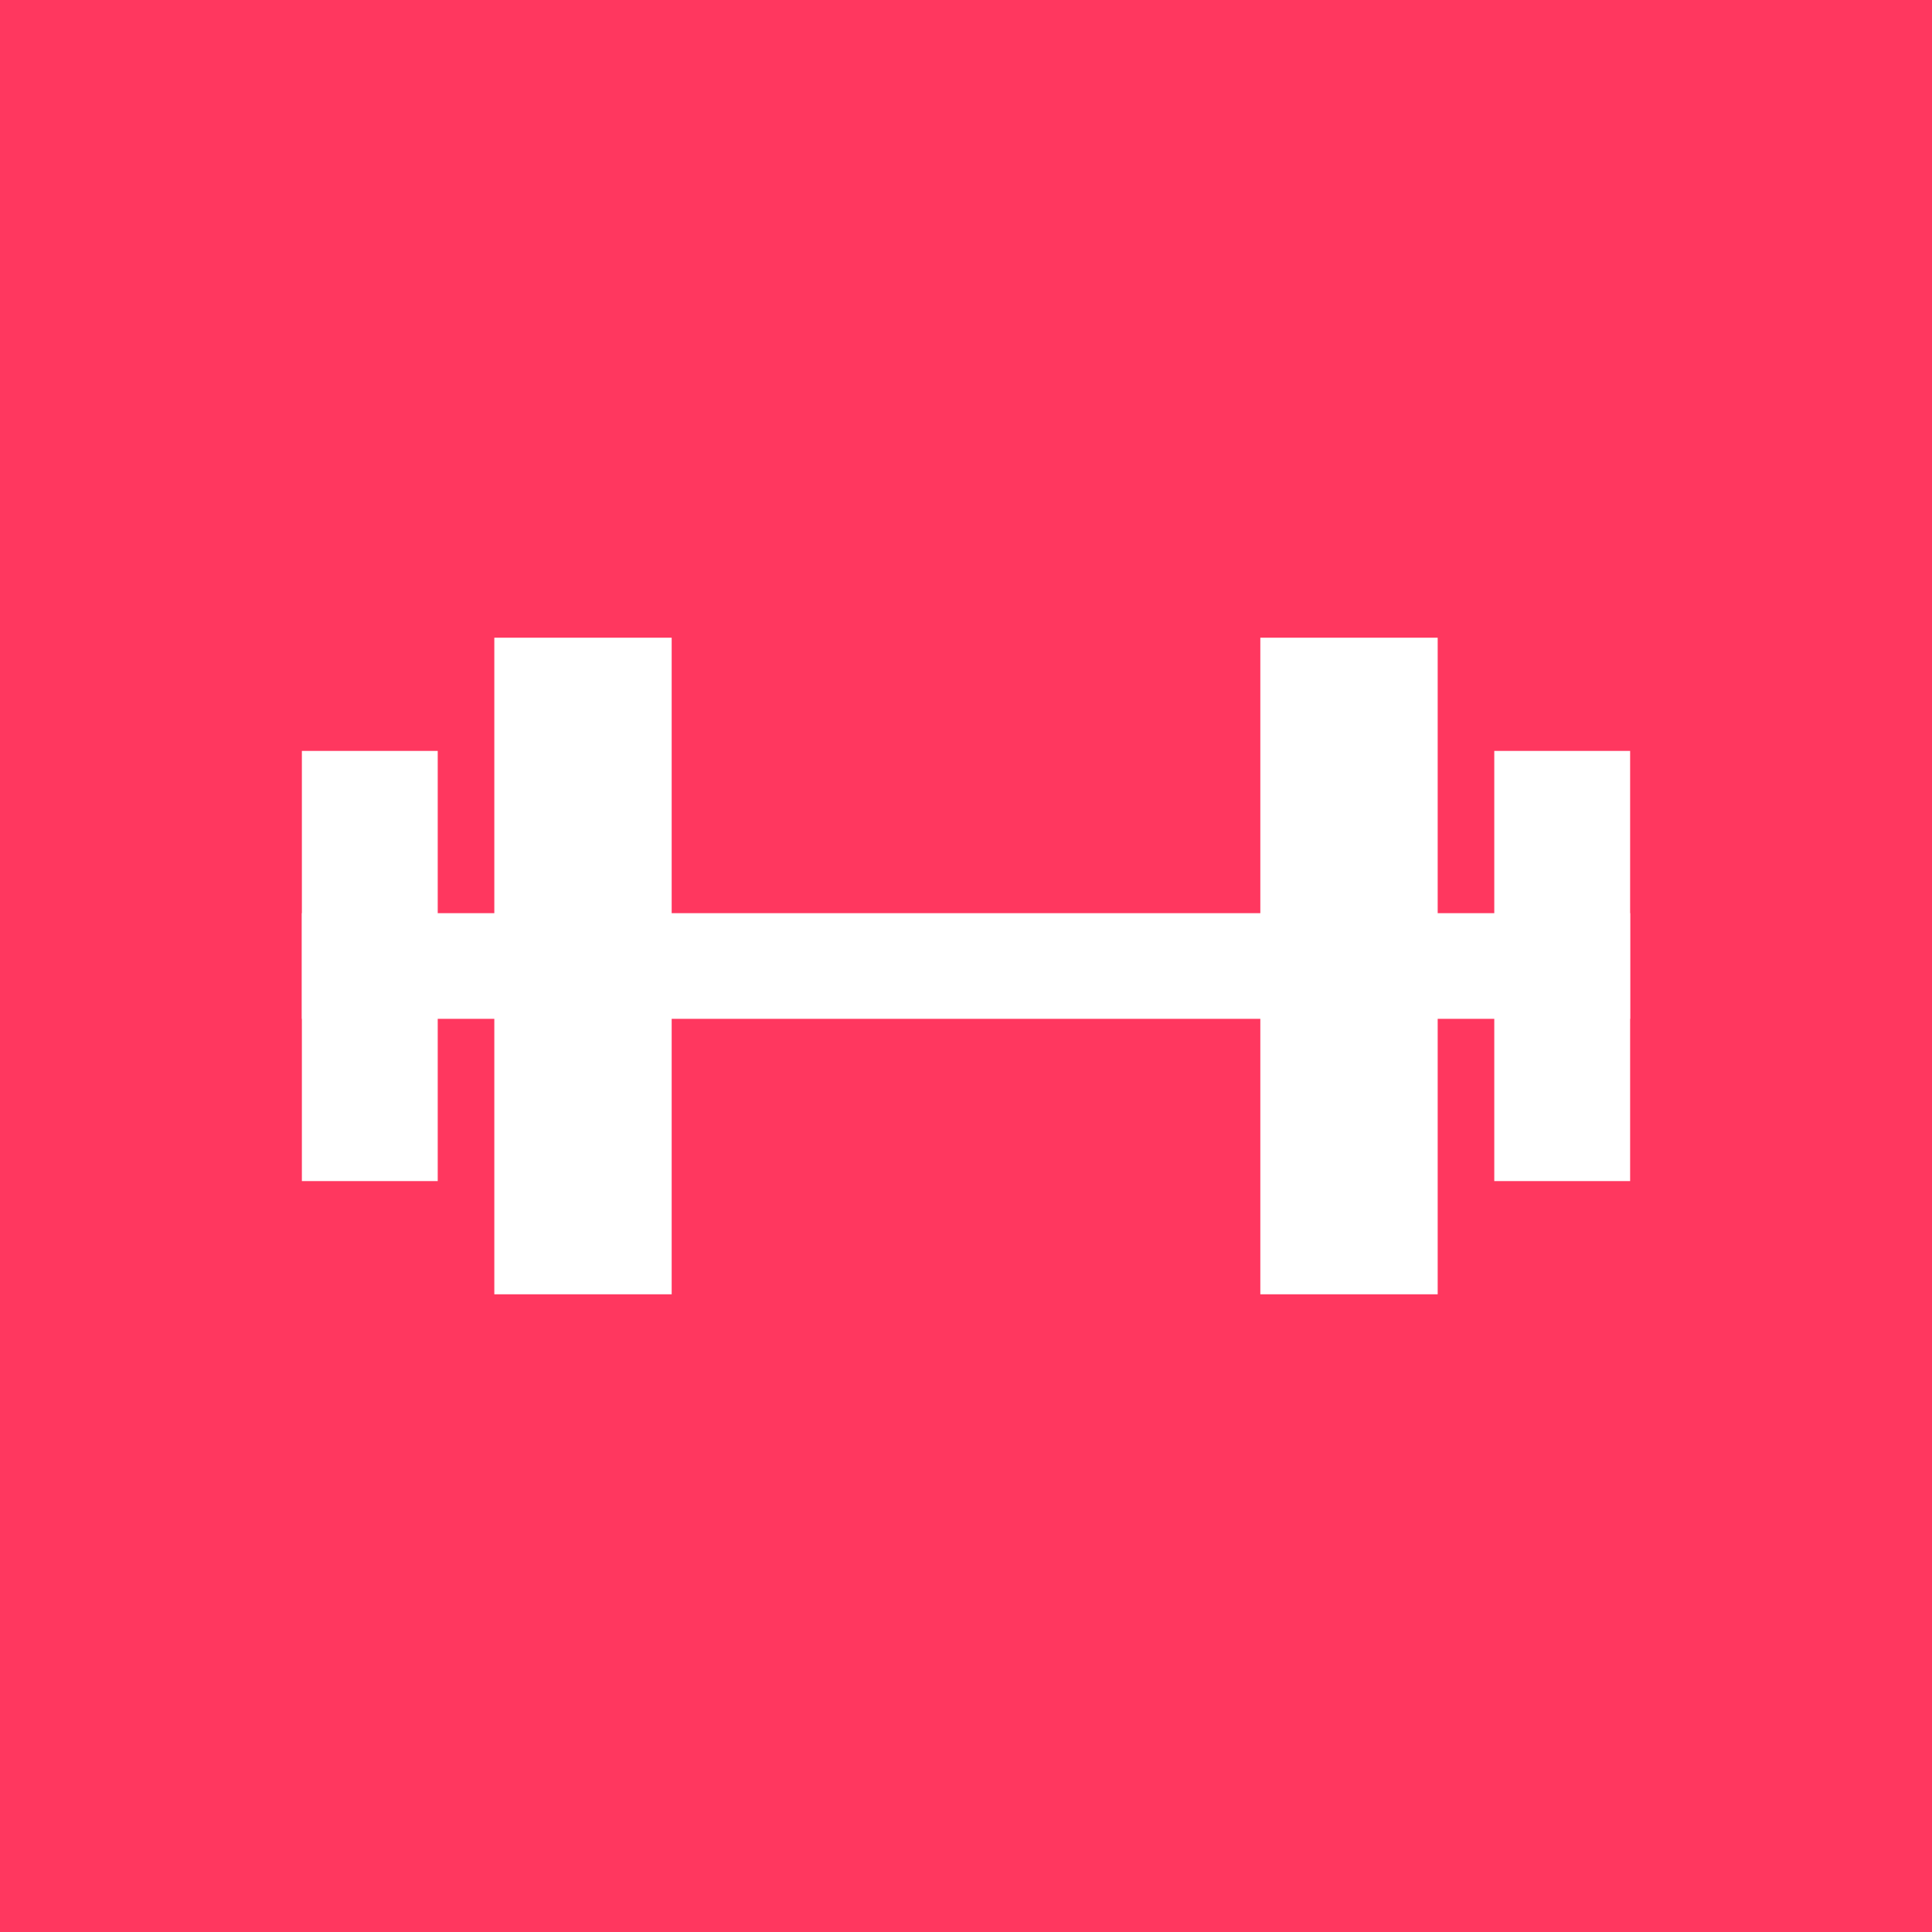
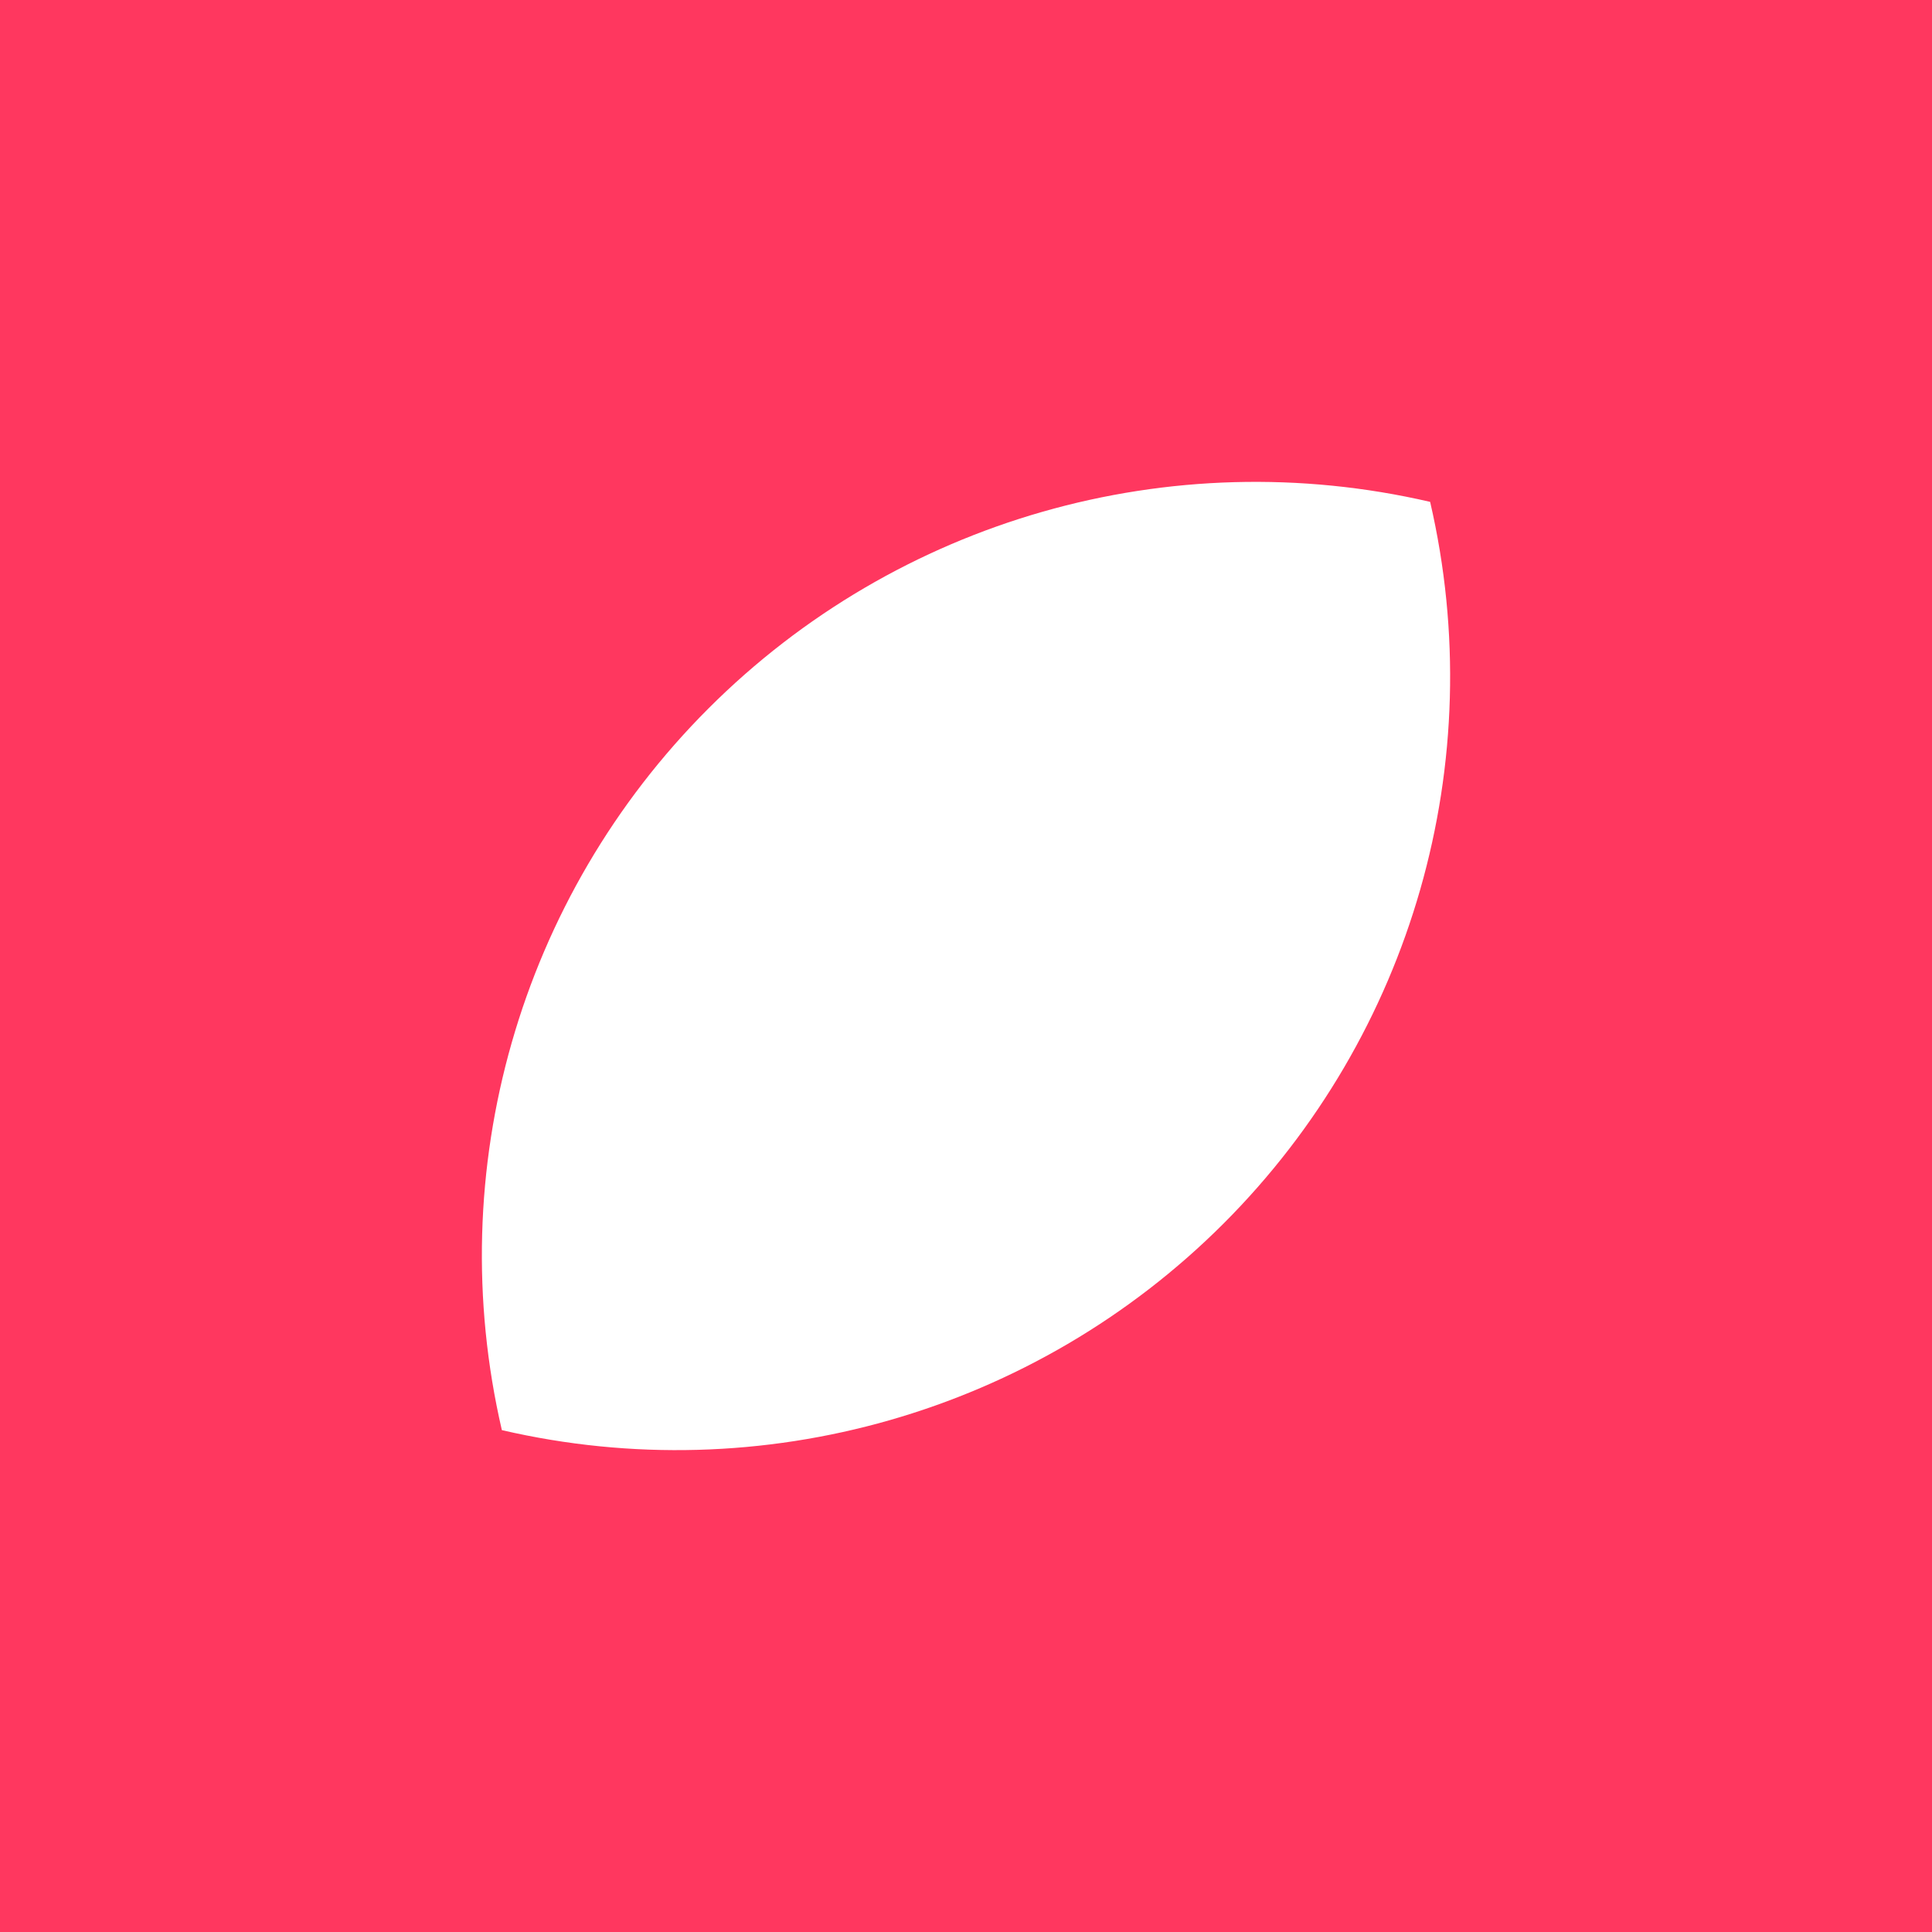
<svg xmlns="http://www.w3.org/2000/svg" width="1024" height="1024" viewBox="0 0 512 512">
  <rect width="512" height="512" fill="#ff375f" />
  <g fill="#ffffff">
-     <rect x="80" y="242" width="352" height="28" />
-     <rect x="80" y="199" width="36" height="114" />
-     <rect x="131" y="169" width="47" height="174" />
-     <rect x="334" y="169" width="47" height="174" />
-     <rect x="396" y="199" width="36" height="114" />
+     <path d="M133 379A205 205 0 0 1 379 133A205 205 0 0 1 133 379Z" />
  </g>
</svg>
